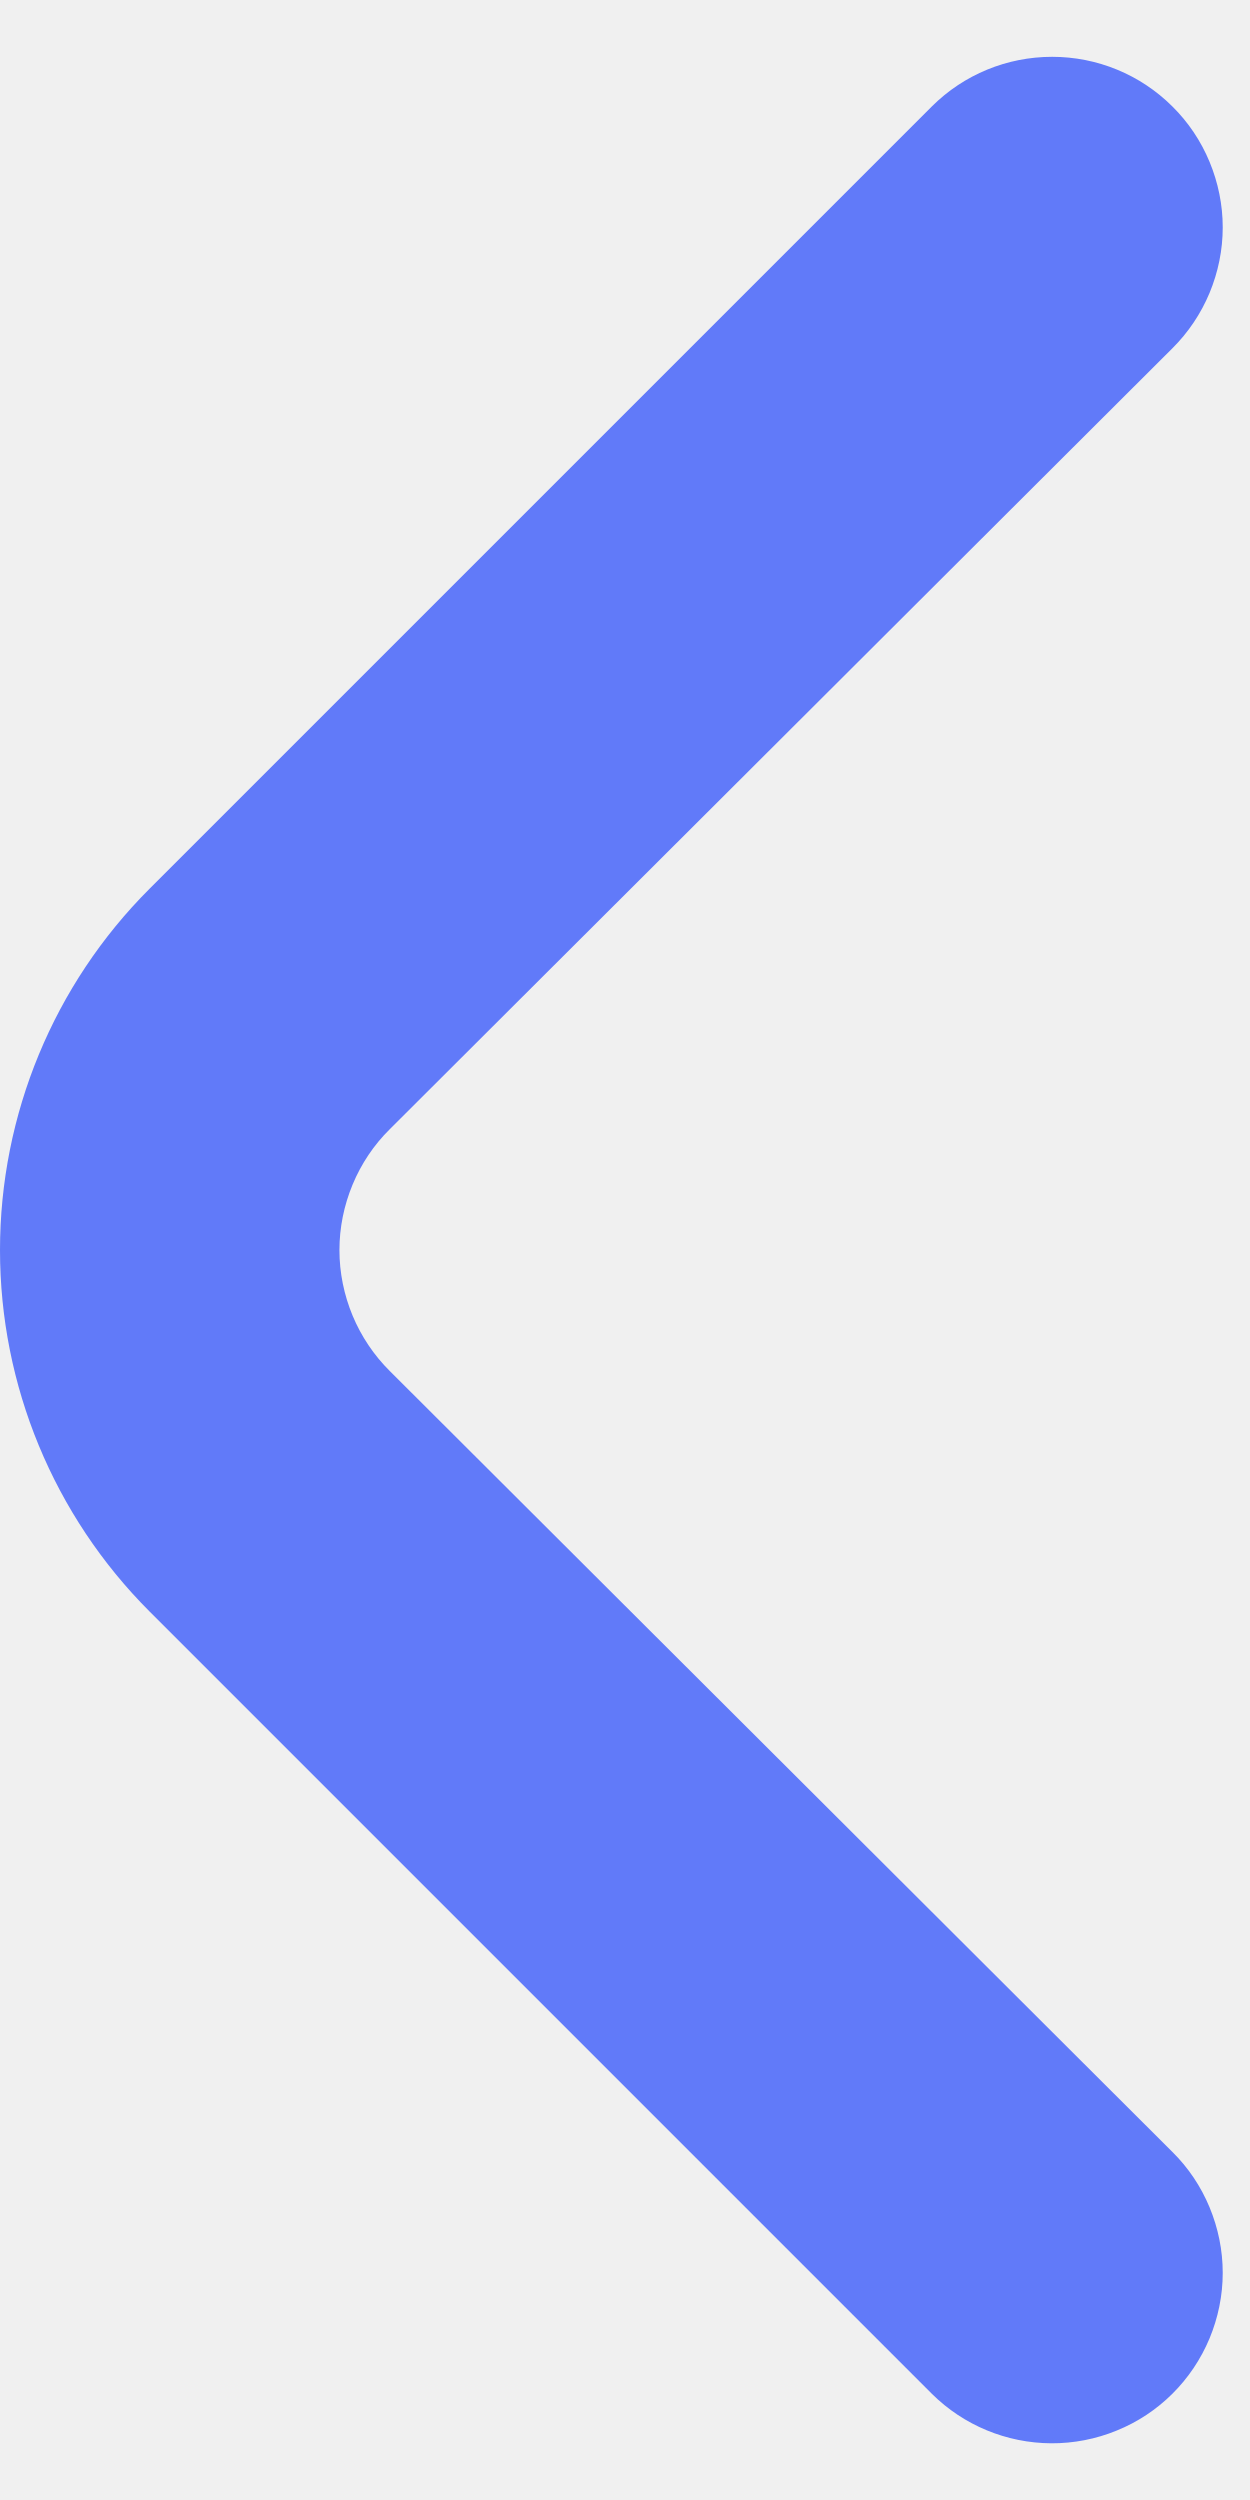
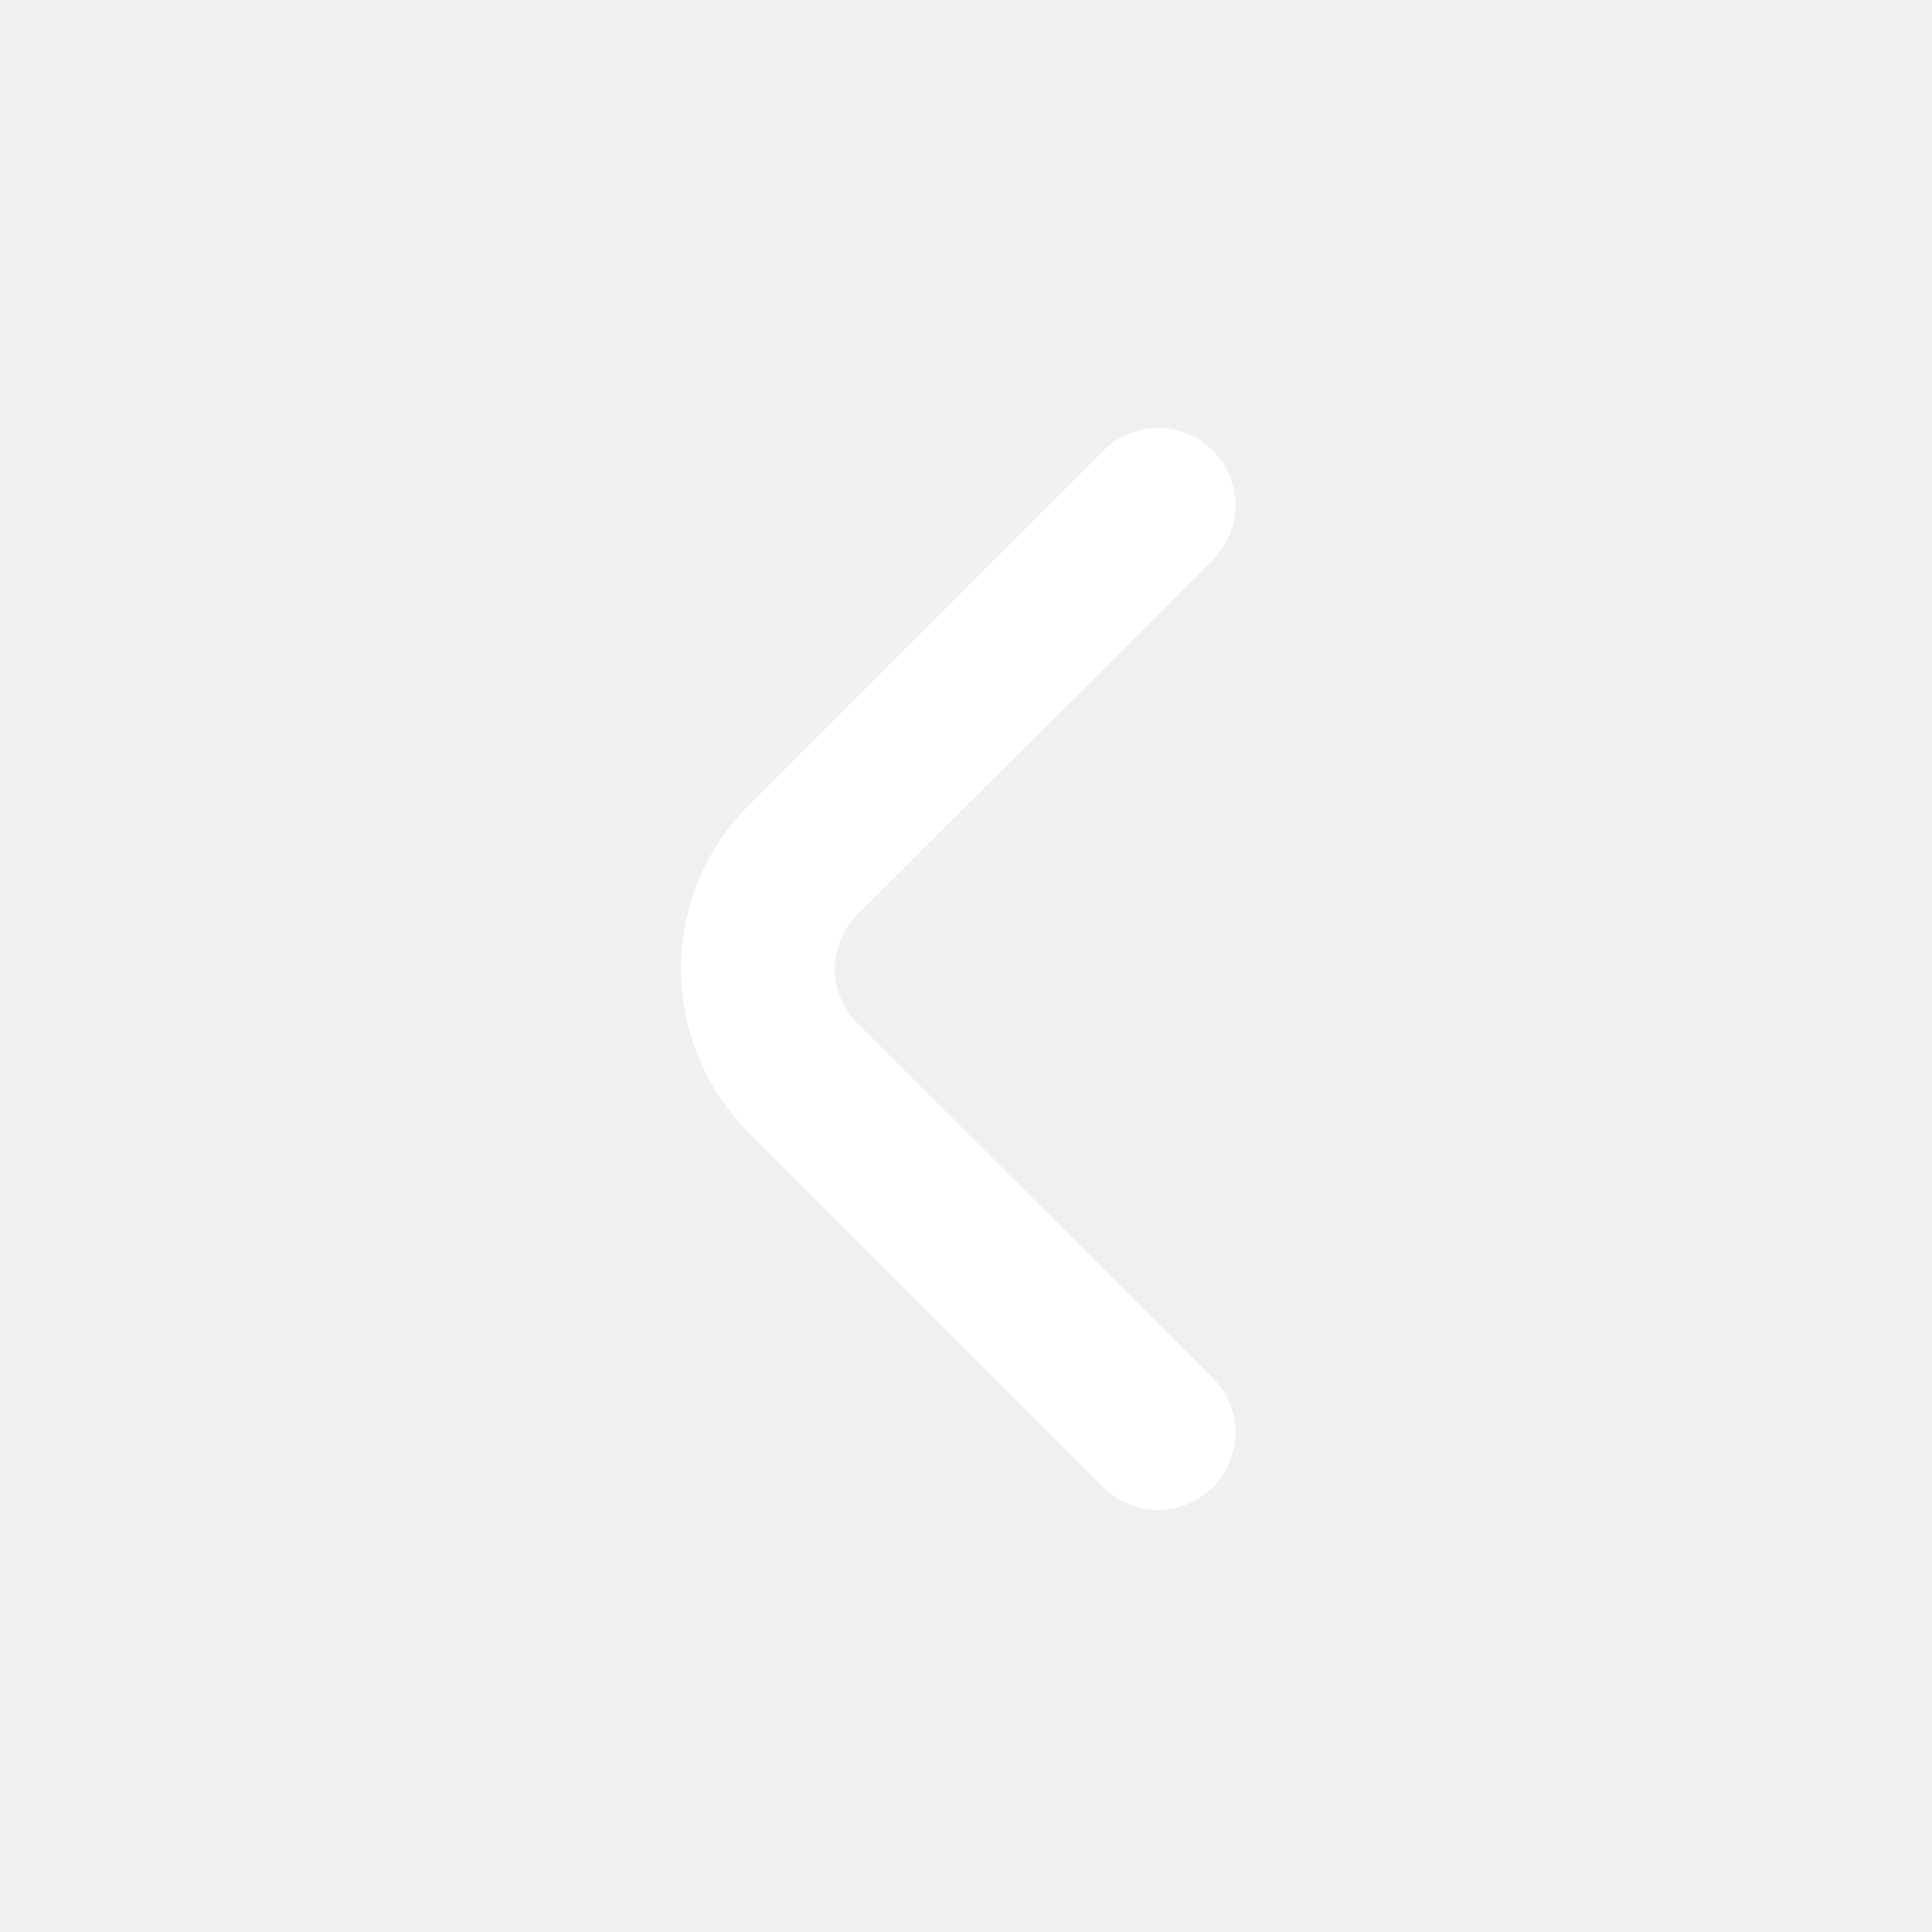
- <svg xmlns="http://www.w3.org/2000/svg" width="11" height="22" viewBox="0 0 11 22" fill="none">
-   <path d="M3.431 12.066C3.29 11.926 3.179 11.76 3.103 11.578C3.027 11.395 2.987 11.199 2.987 11.001C2.987 10.803 3.027 10.607 3.103 10.424C3.179 10.241 3.29 10.075 3.431 9.936L10.316 3.066C10.457 2.926 10.568 2.76 10.644 2.578C10.72 2.395 10.76 2.199 10.76 2.001C10.76 1.803 10.72 1.607 10.644 1.424C10.568 1.241 10.457 1.075 10.316 0.936C10.035 0.656 9.655 0.5 9.259 0.5C8.862 0.5 8.482 0.656 8.201 0.936L1.316 7.821C0.473 8.664 0 9.808 0 11.001C0 12.193 0.473 13.337 1.316 14.181L8.201 21.066C8.48 21.343 8.858 21.499 9.251 21.501C9.448 21.502 9.644 21.464 9.827 21.389C10.01 21.315 10.176 21.205 10.316 21.066C10.457 20.926 10.568 20.76 10.644 20.578C10.72 20.395 10.76 20.199 10.76 20.001C10.76 19.803 10.72 19.607 10.644 19.424C10.568 19.241 10.457 19.075 10.316 18.936L3.431 12.066Z" fill="#617AF9" />
+ <svg xmlns="http://www.w3.org/2000/svg" width="25" height="25" viewBox="0 0 25 25" fill="none">
+   <path d="M11.1 13.248C11.006 13.155 10.932 13.044 10.881 12.922C10.83 12.801 10.804 12.67 10.804 12.538C10.804 12.406 10.83 12.275 10.881 12.153C10.932 12.031 11.006 11.921 11.1 11.828L15.69 7.248C15.784 7.155 15.858 7.044 15.909 6.922C15.96 6.801 15.986 6.67 15.986 6.538C15.986 6.406 15.96 6.275 15.909 6.153C15.858 6.031 15.784 5.921 15.69 5.828C15.502 5.642 15.249 5.537 14.985 5.537C14.721 5.537 14.467 5.642 14.28 5.828L9.69 10.418C9.128 10.98 8.812 11.743 8.812 12.538C8.812 13.333 9.128 14.095 9.69 14.658L14.28 19.248C14.466 19.433 14.717 19.537 14.98 19.538C15.111 19.539 15.242 19.513 15.364 19.464C15.486 19.414 15.596 19.341 15.69 19.248C15.784 19.155 15.858 19.044 15.909 18.922C15.96 18.801 15.986 18.67 15.986 18.538C15.986 18.406 15.96 18.275 15.909 18.153C15.858 18.032 15.784 17.921 15.69 17.828L11.1 13.248Z" fill="white" />
</svg>
